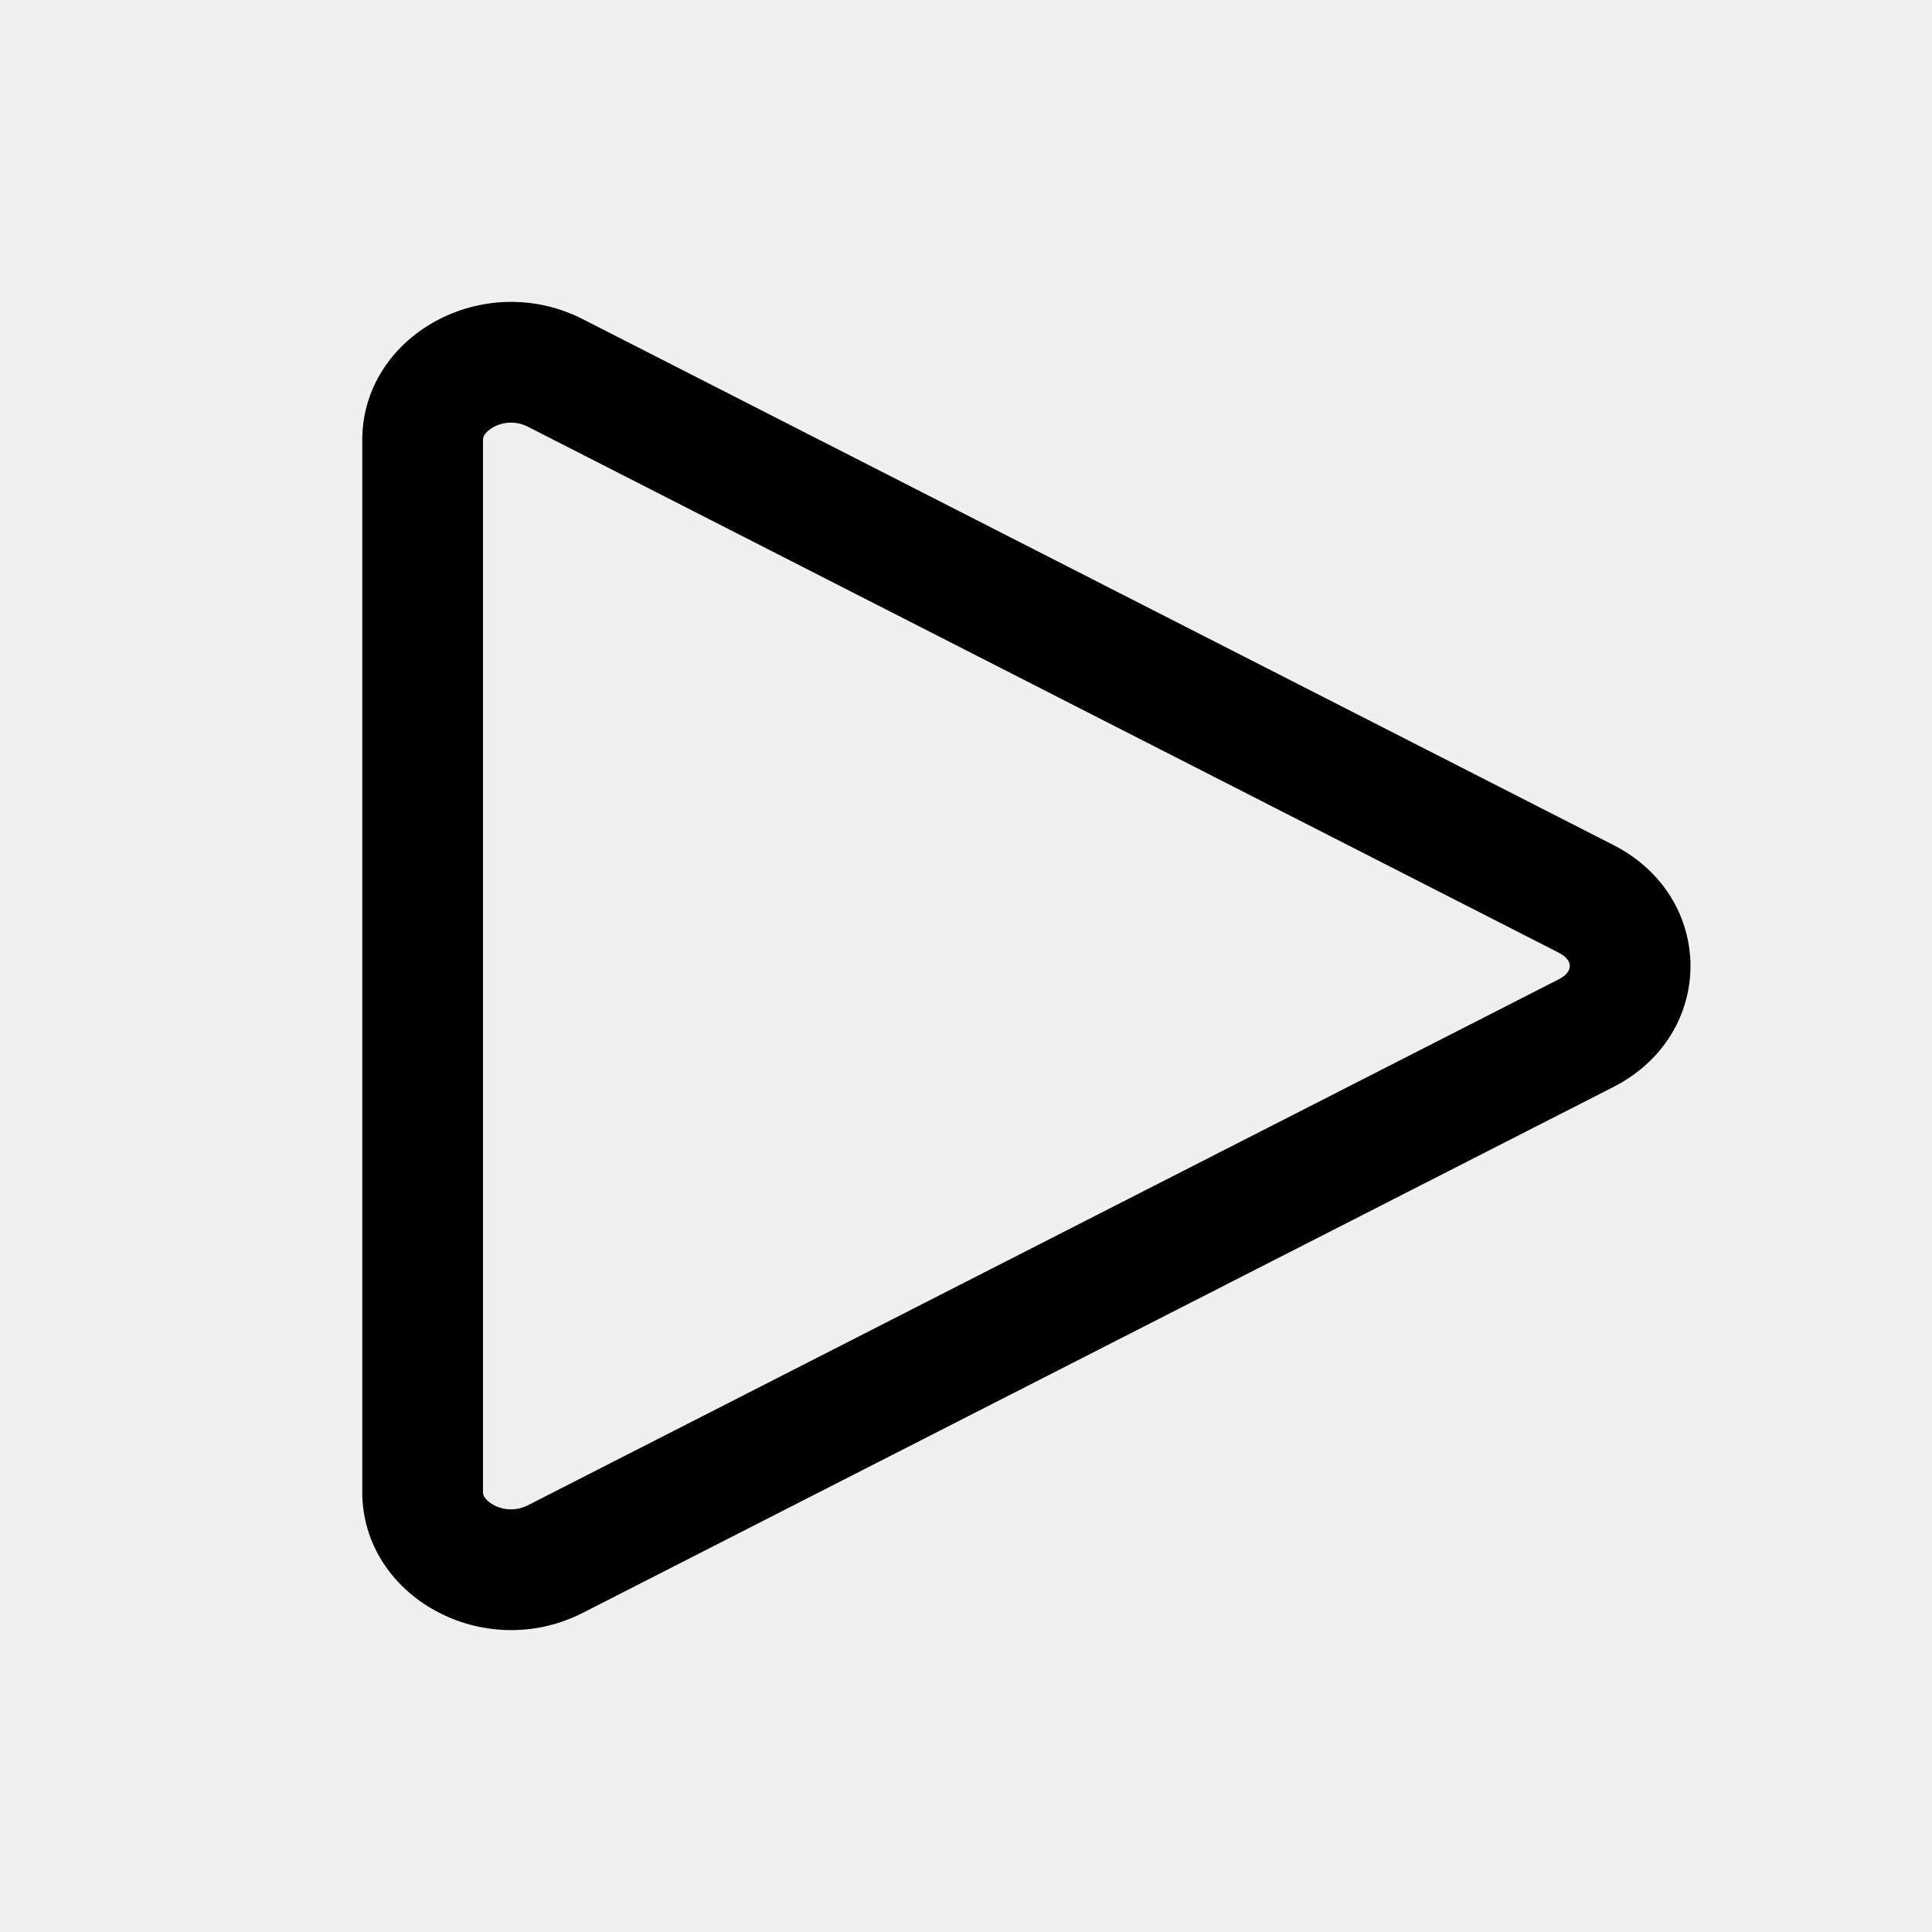
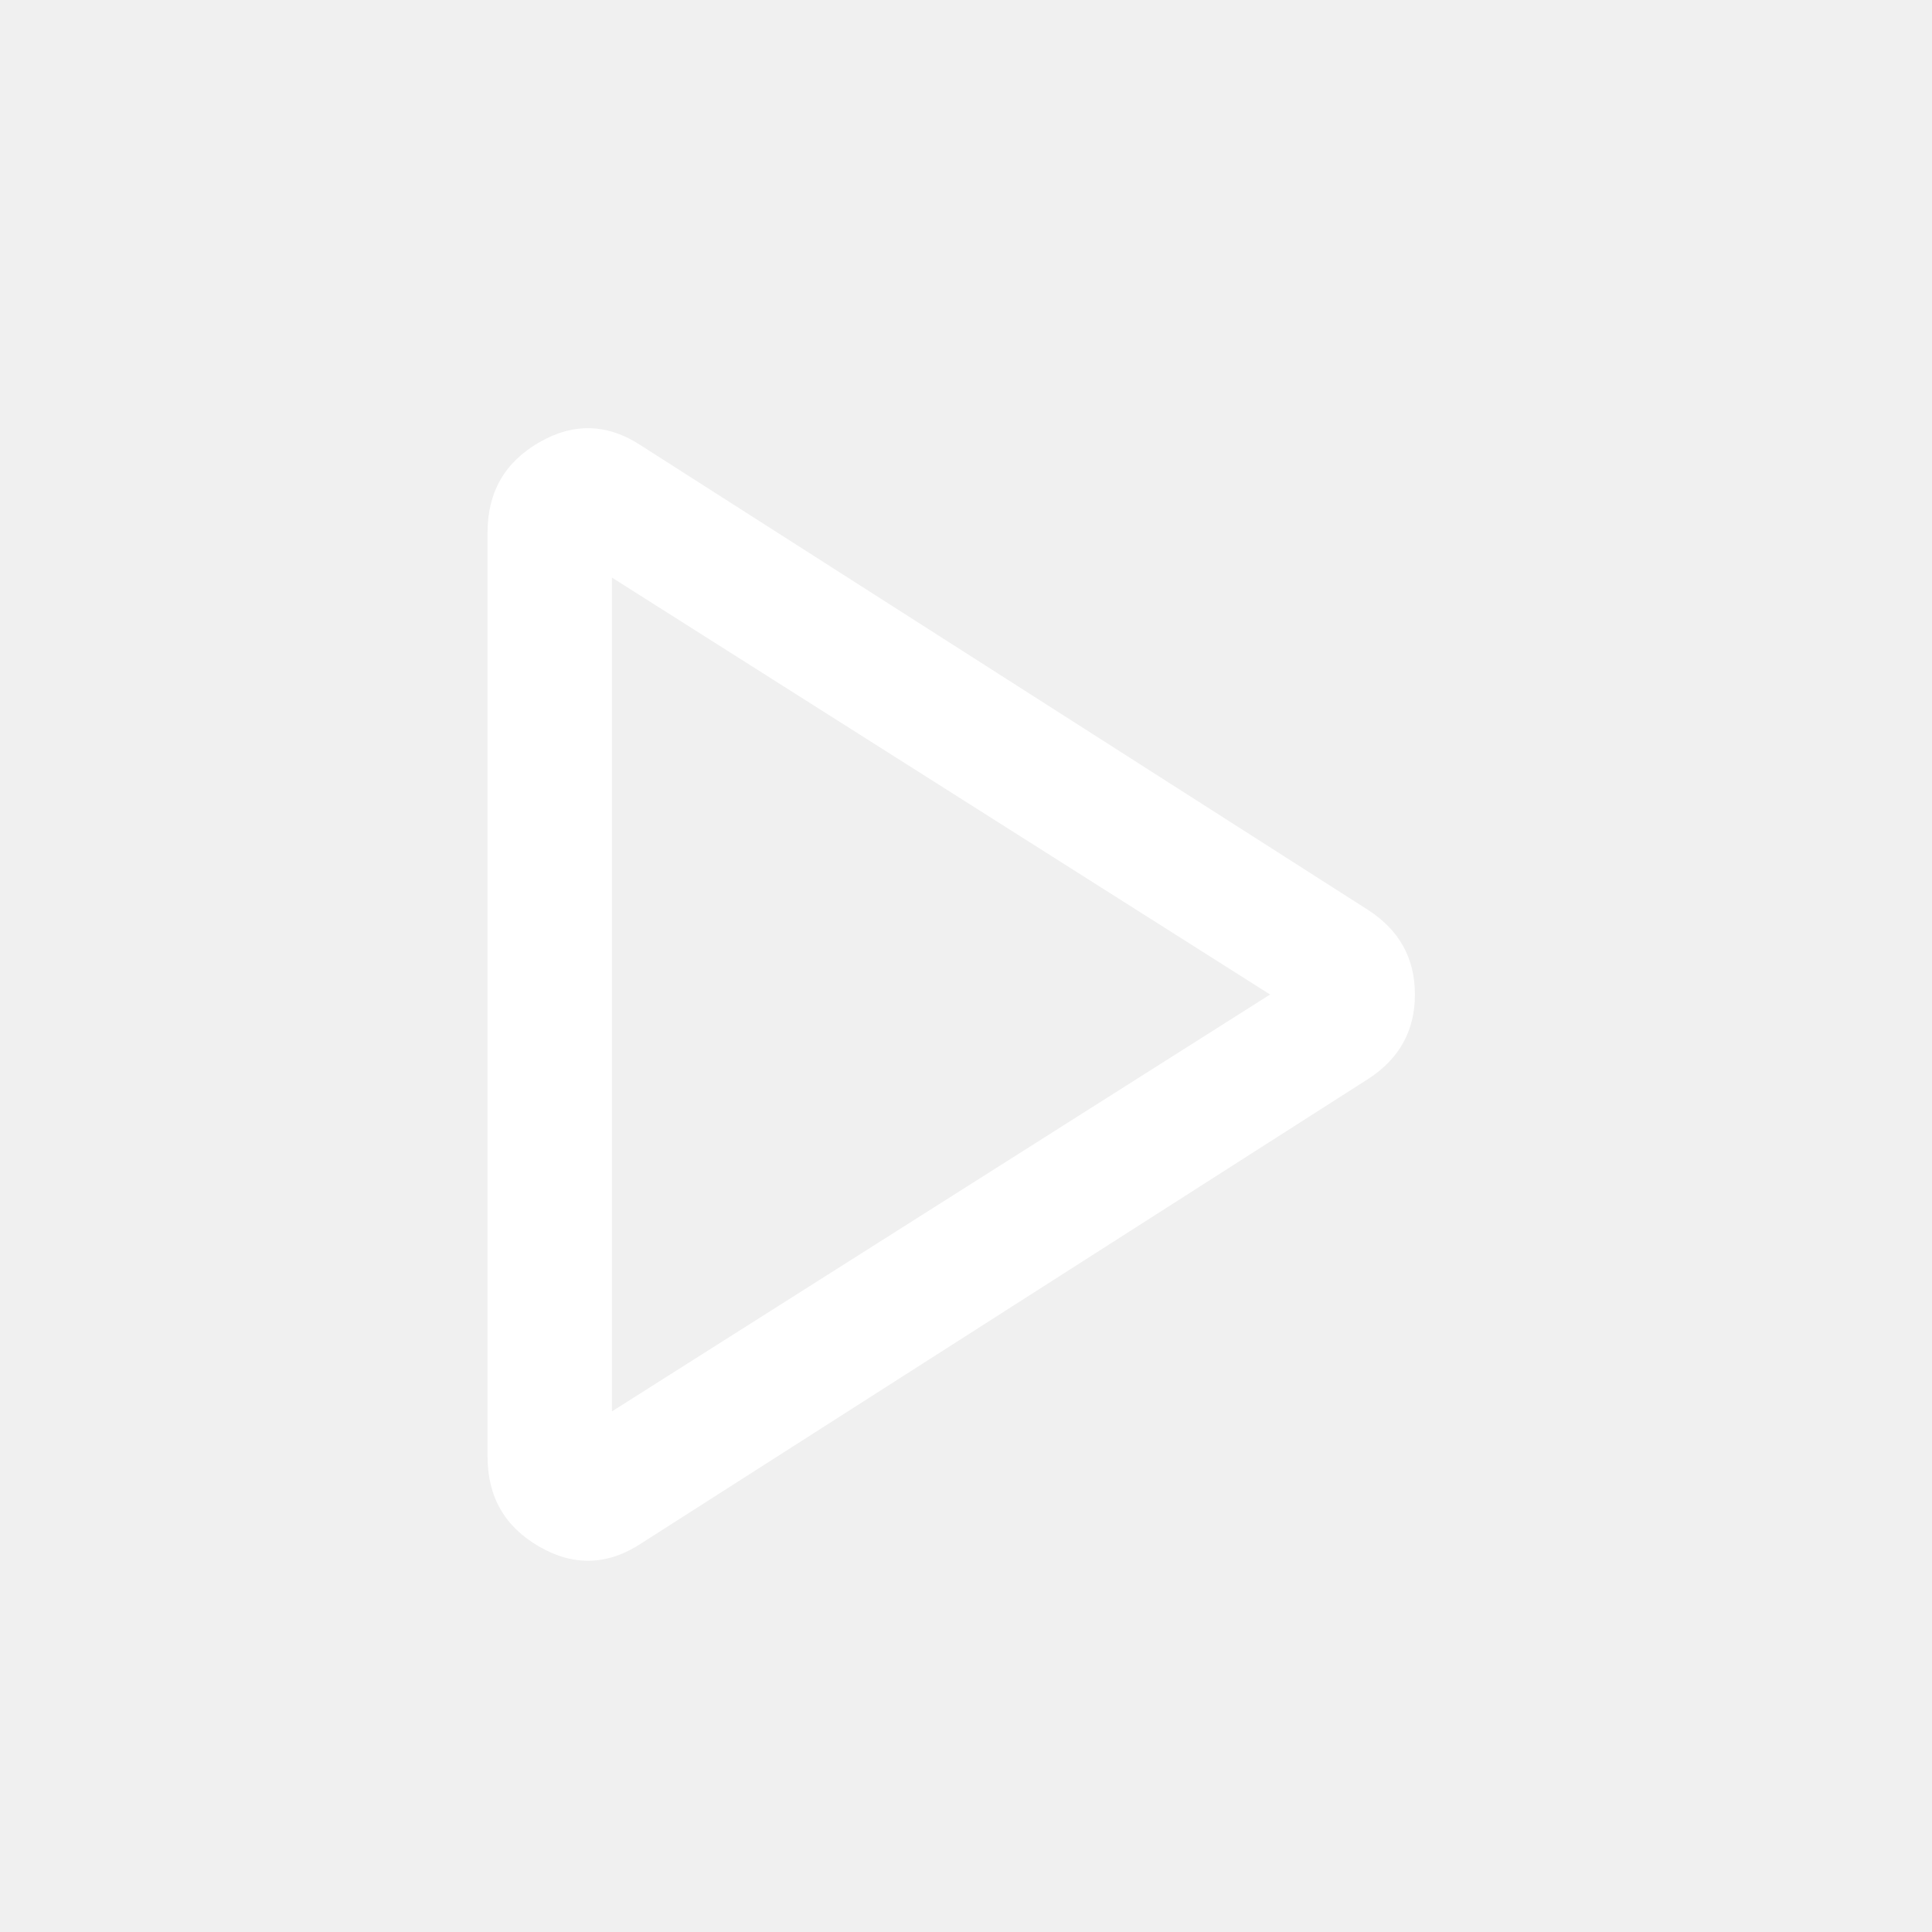
- <svg xmlns="http://www.w3.org/2000/svg" width="24" height="24" viewBox="0 0 24 24">
-   <path fill-rule="evenodd" clip-rule="evenodd" d="M6 5.468V18.532C6 18.561 6.006 18.578 6.019 18.598C6.034 18.623 6.069 18.66 6.129 18.694C6.255 18.763 6.415 18.772 6.558 18.699L19.36 12.167C19.439 12.127 19.469 12.087 19.48 12.068C19.494 12.046 19.5 12.023 19.5 12C19.5 11.977 19.494 11.954 19.48 11.932C19.469 11.913 19.439 11.873 19.36 11.833L6.558 5.301C6.415 5.228 6.255 5.237 6.129 5.306C6.069 5.34 6.034 5.377 6.019 5.402C6.006 5.422 6 5.439 6 5.468ZM4.5 5.468V18.532C4.5 19.837 6.008 20.664 7.24 20.035L20.042 13.503C21.319 12.851 21.319 11.149 20.042 10.497L7.24 3.965C6.008 3.336 4.5 4.163 4.5 5.468Z" />
+ <svg xmlns="http://www.w3.org/2000/svg" width="25" height="25" viewBox="0 0 25 25" fill="none">
+   <mask id="mask0_2559_54053" style="mask-type:alpha" maskUnits="userSpaceOnUse" x="0" y="0" width="25" height="25">
+     <rect x="0.309" y="0.541" width="24" height="24" fill="#D9D9D9" />
+   </mask>
+   <g mask="url(#mask0_2559_54053)">
+     <path d="M8.3 19.97C7.867 20.256 7.426 20.271 6.979 20.014C6.532 19.757 6.309 19.369 6.309 18.849V6.889C6.309 6.368 6.532 5.98 6.979 5.723C7.426 5.466 7.867 5.481 8.3 5.768L17.708 11.778C18.109 12.039 18.309 12.402 18.309 12.869C18.309 13.335 18.109 13.698 17.708 13.959L8.3 19.97ZM7.919 18.263L16.435 12.869L7.919 7.474V18.263Z" fill="white" />
+   </g>
</svg>
